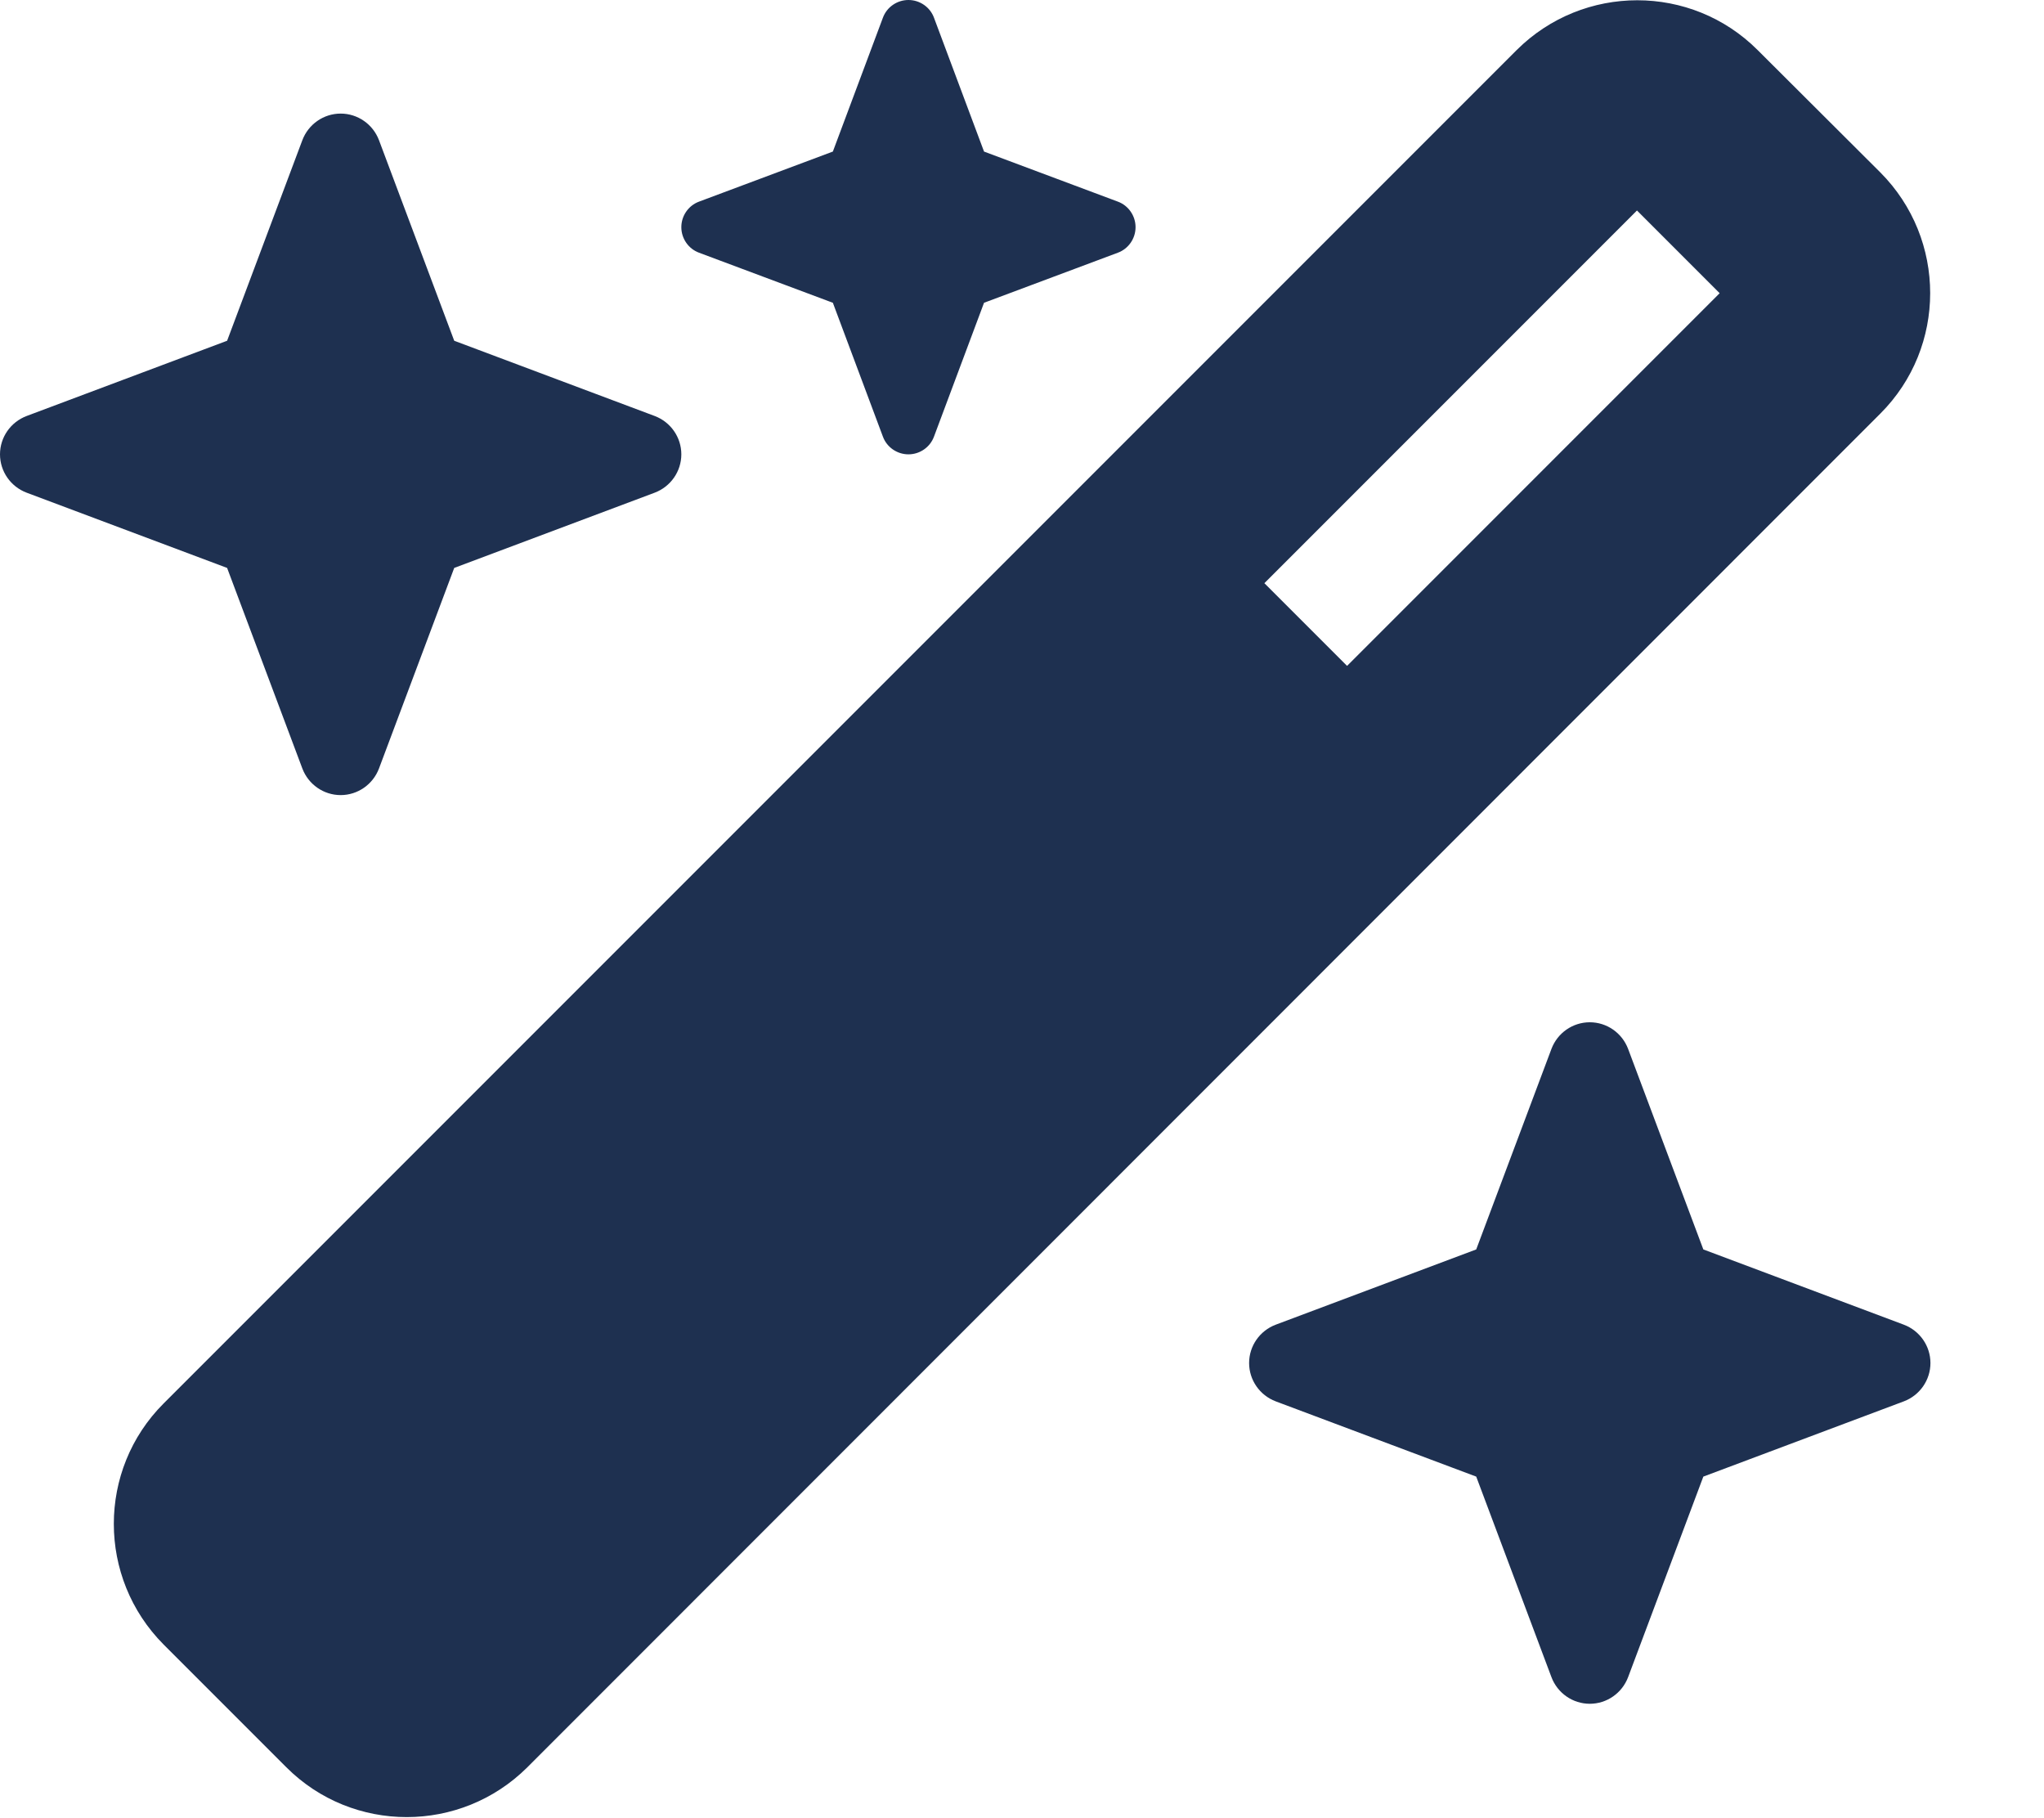
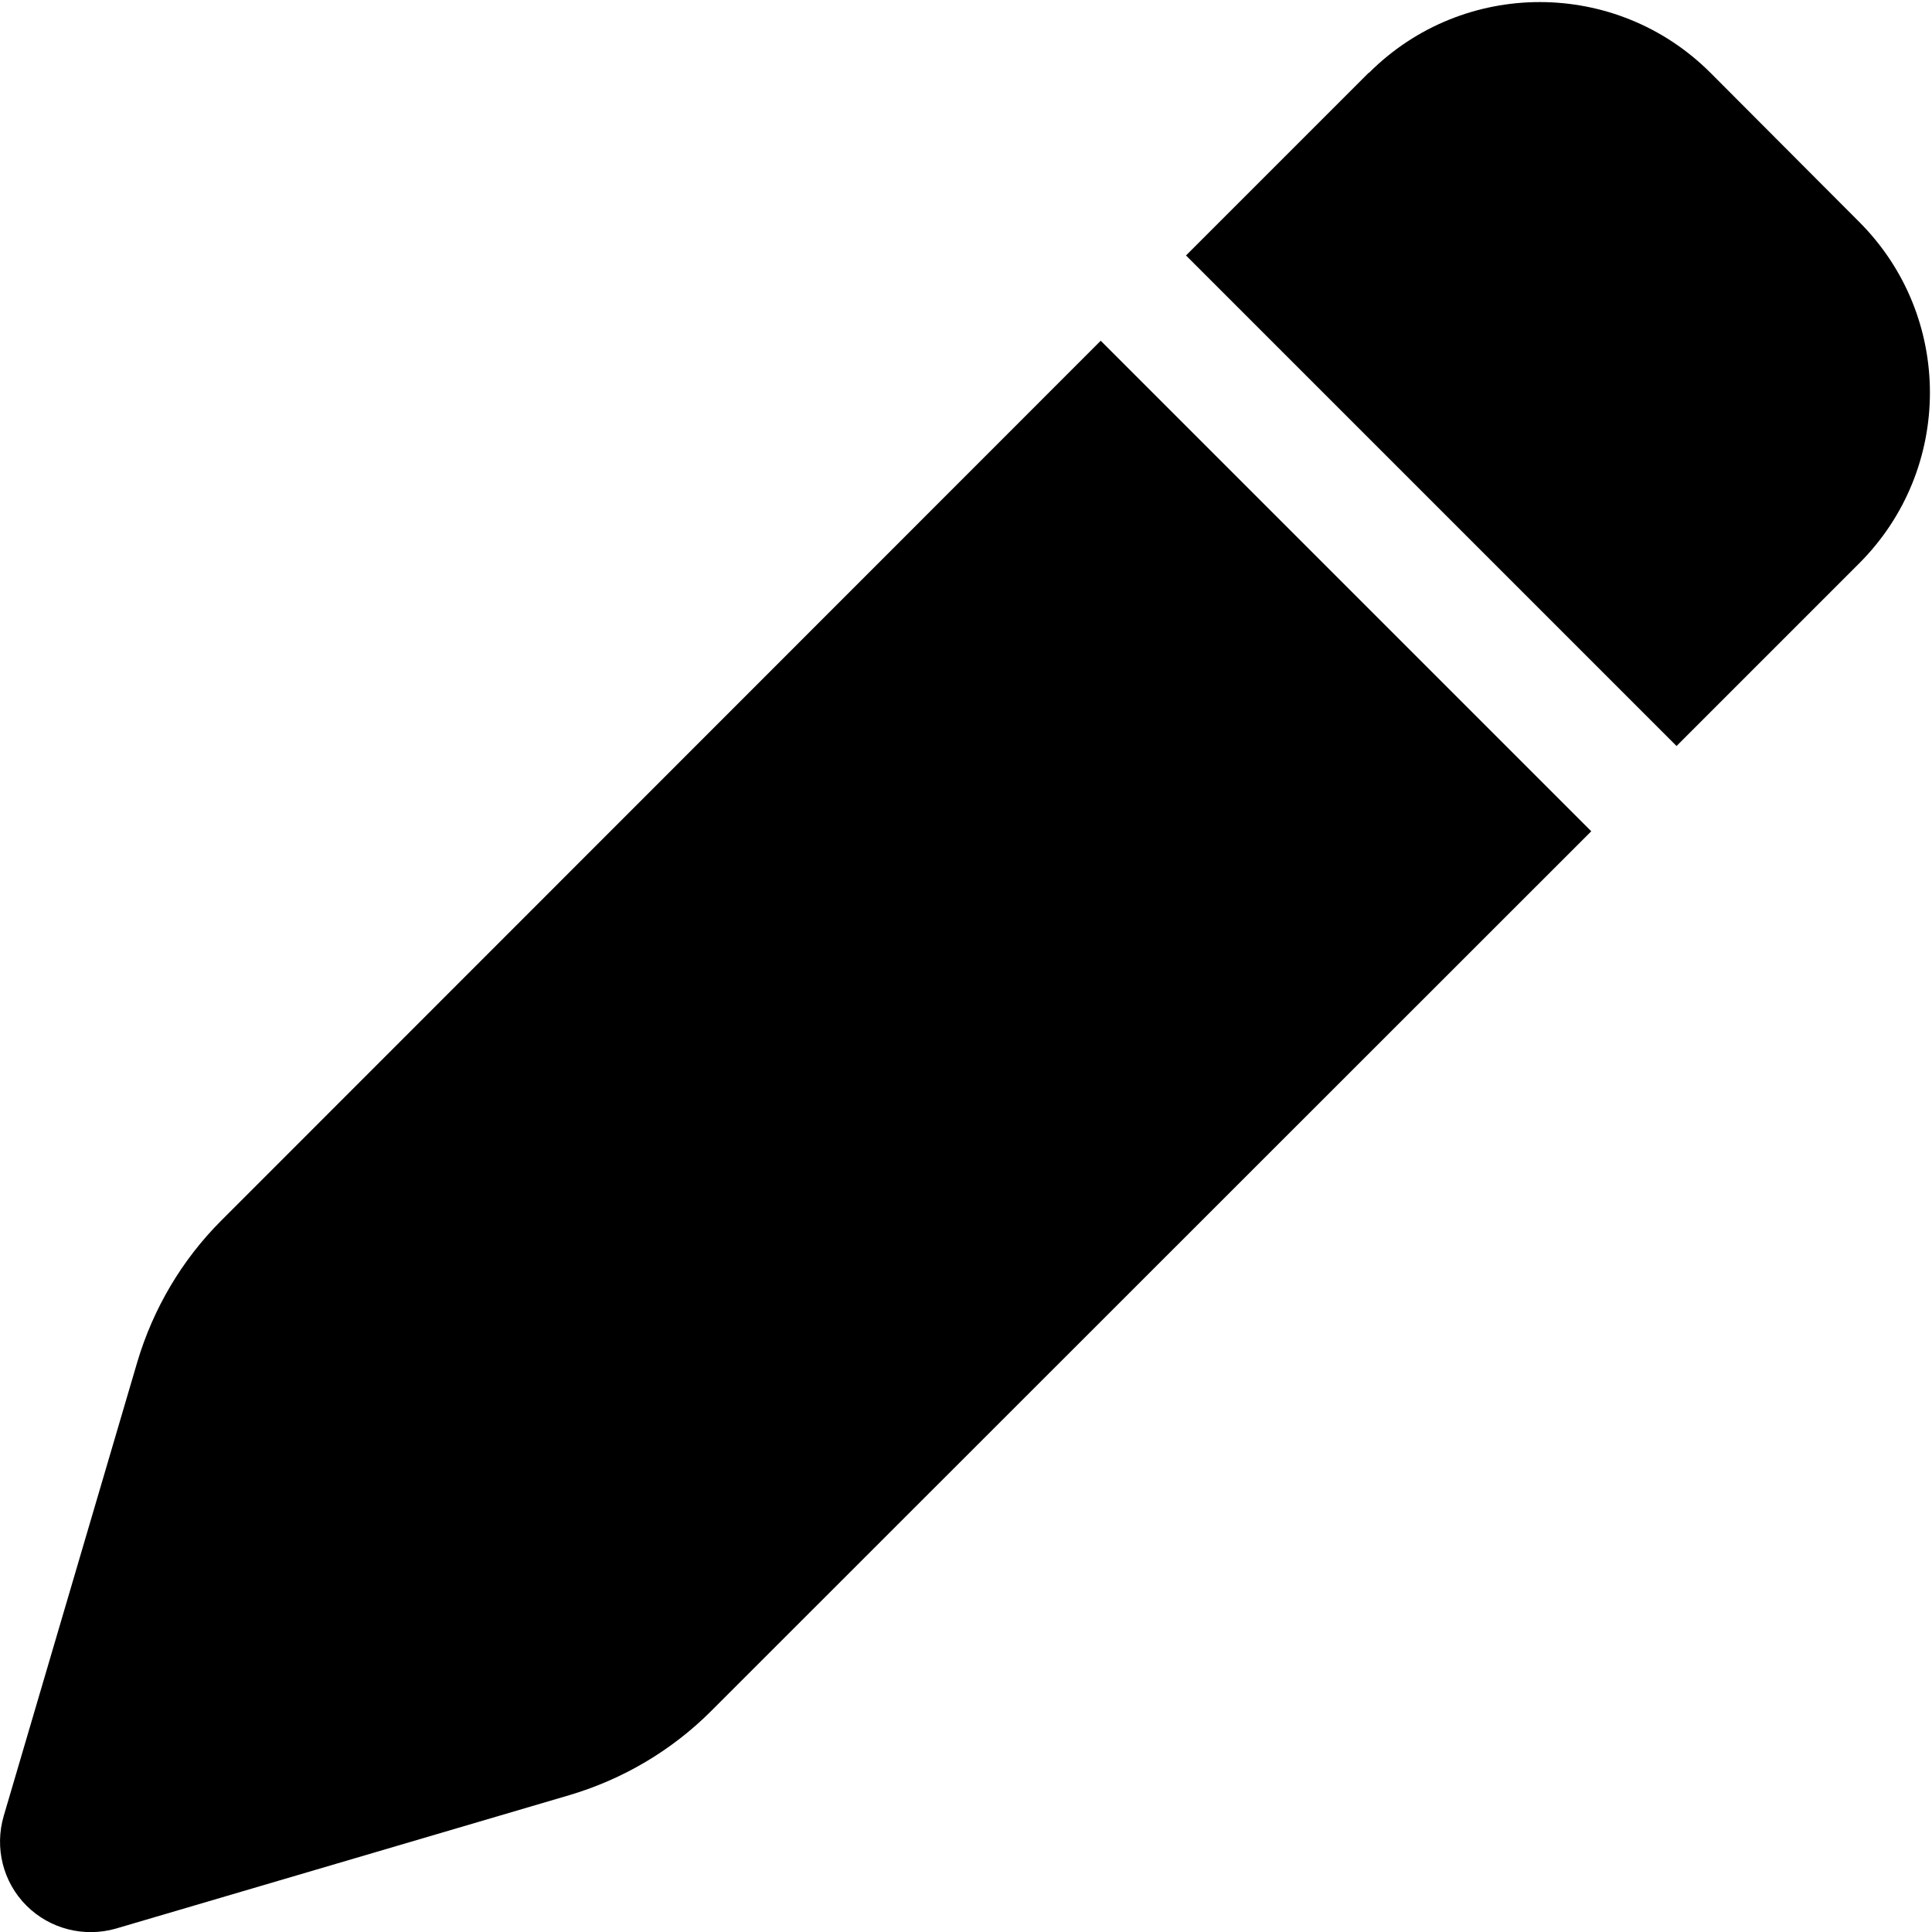
- <svg xmlns="http://www.w3.org/2000/svg" height="16" width="18" viewBox="0 0 576 512">
-   <path opacity="1" fill="#1E3050" d="M234.7 42.7L197 56.8c-3 1.1-5 4-5 7.2s2 6.1 5 7.2l37.7 14.1L248.8 123c1.1 3 4 5 7.2 5s6.1-2 7.2-5l14.1-37.7L315 71.2c3-1.1 5-4 5-7.2s-2-6.1-5-7.2L277.3 42.7 263.2 5c-1.1-3-4-5-7.2-5s-6.1 2-7.2 5L234.7 42.7zM46.1 395.4c-18.7 18.7-18.7 49.1 0 67.9l34.6 34.6c18.7 18.7 49.1 18.7 67.9 0L529.9 116.5c18.7-18.7 18.7-49.1 0-67.9L495.3 14.1c-18.7-18.7-49.1-18.7-67.9 0L46.1 395.4zM484.6 82.6l-105 105-23.3-23.3 105-105 23.3 23.3zM7.5 117.2C3 118.9 0 123.2 0 128s3 9.1 7.5 10.8L64 160l21.2 56.5c1.7 4.5 6 7.5 10.8 7.5s9.1-3 10.8-7.5L128 160l56.5-21.2c4.5-1.7 7.5-6 7.5-10.8s-3-9.1-7.5-10.8L128 96 106.8 39.5C105.1 35 100.8 32 96 32s-9.1 3-10.8 7.5L64 96 7.5 117.2zm352 256c-4.5 1.7-7.5 6-7.5 10.8s3 9.1 7.5 10.8L416 416l21.2 56.5c1.7 4.5 6 7.5 10.8 7.5s9.1-3 10.8-7.5L480 416l56.5-21.2c4.5-1.7 7.5-6 7.5-10.8s-3-9.1-7.5-10.8L480 352l-21.2-56.5c-1.7-4.5-6-7.5-10.8-7.5s-9.1 3-10.8 7.5L416 352l-56.5 21.2z" />
+ <svg xmlns="http://www.w3.org/2000/svg" viewBox="0 0 512 512">
+   <path d="M362.7 19.3L314.3 67.7 444.3 197.7l48.4-48.4c25-25 25-65.5 0-90.5L453.3 19.3c-25-25-65.5-25-90.5 0zm-71 71L58.6 323.5c-10.4 10.4-18 23.3-22.2 37.4L1 481.2C-1.5 489.7 .8 498.8 7 505s15.3 8.5 23.7 6.1l120.3-35.4c14.1-4.2 27-11.8 37.4-22.2L421.7 220.3 291.7 90.3z" />
</svg>
